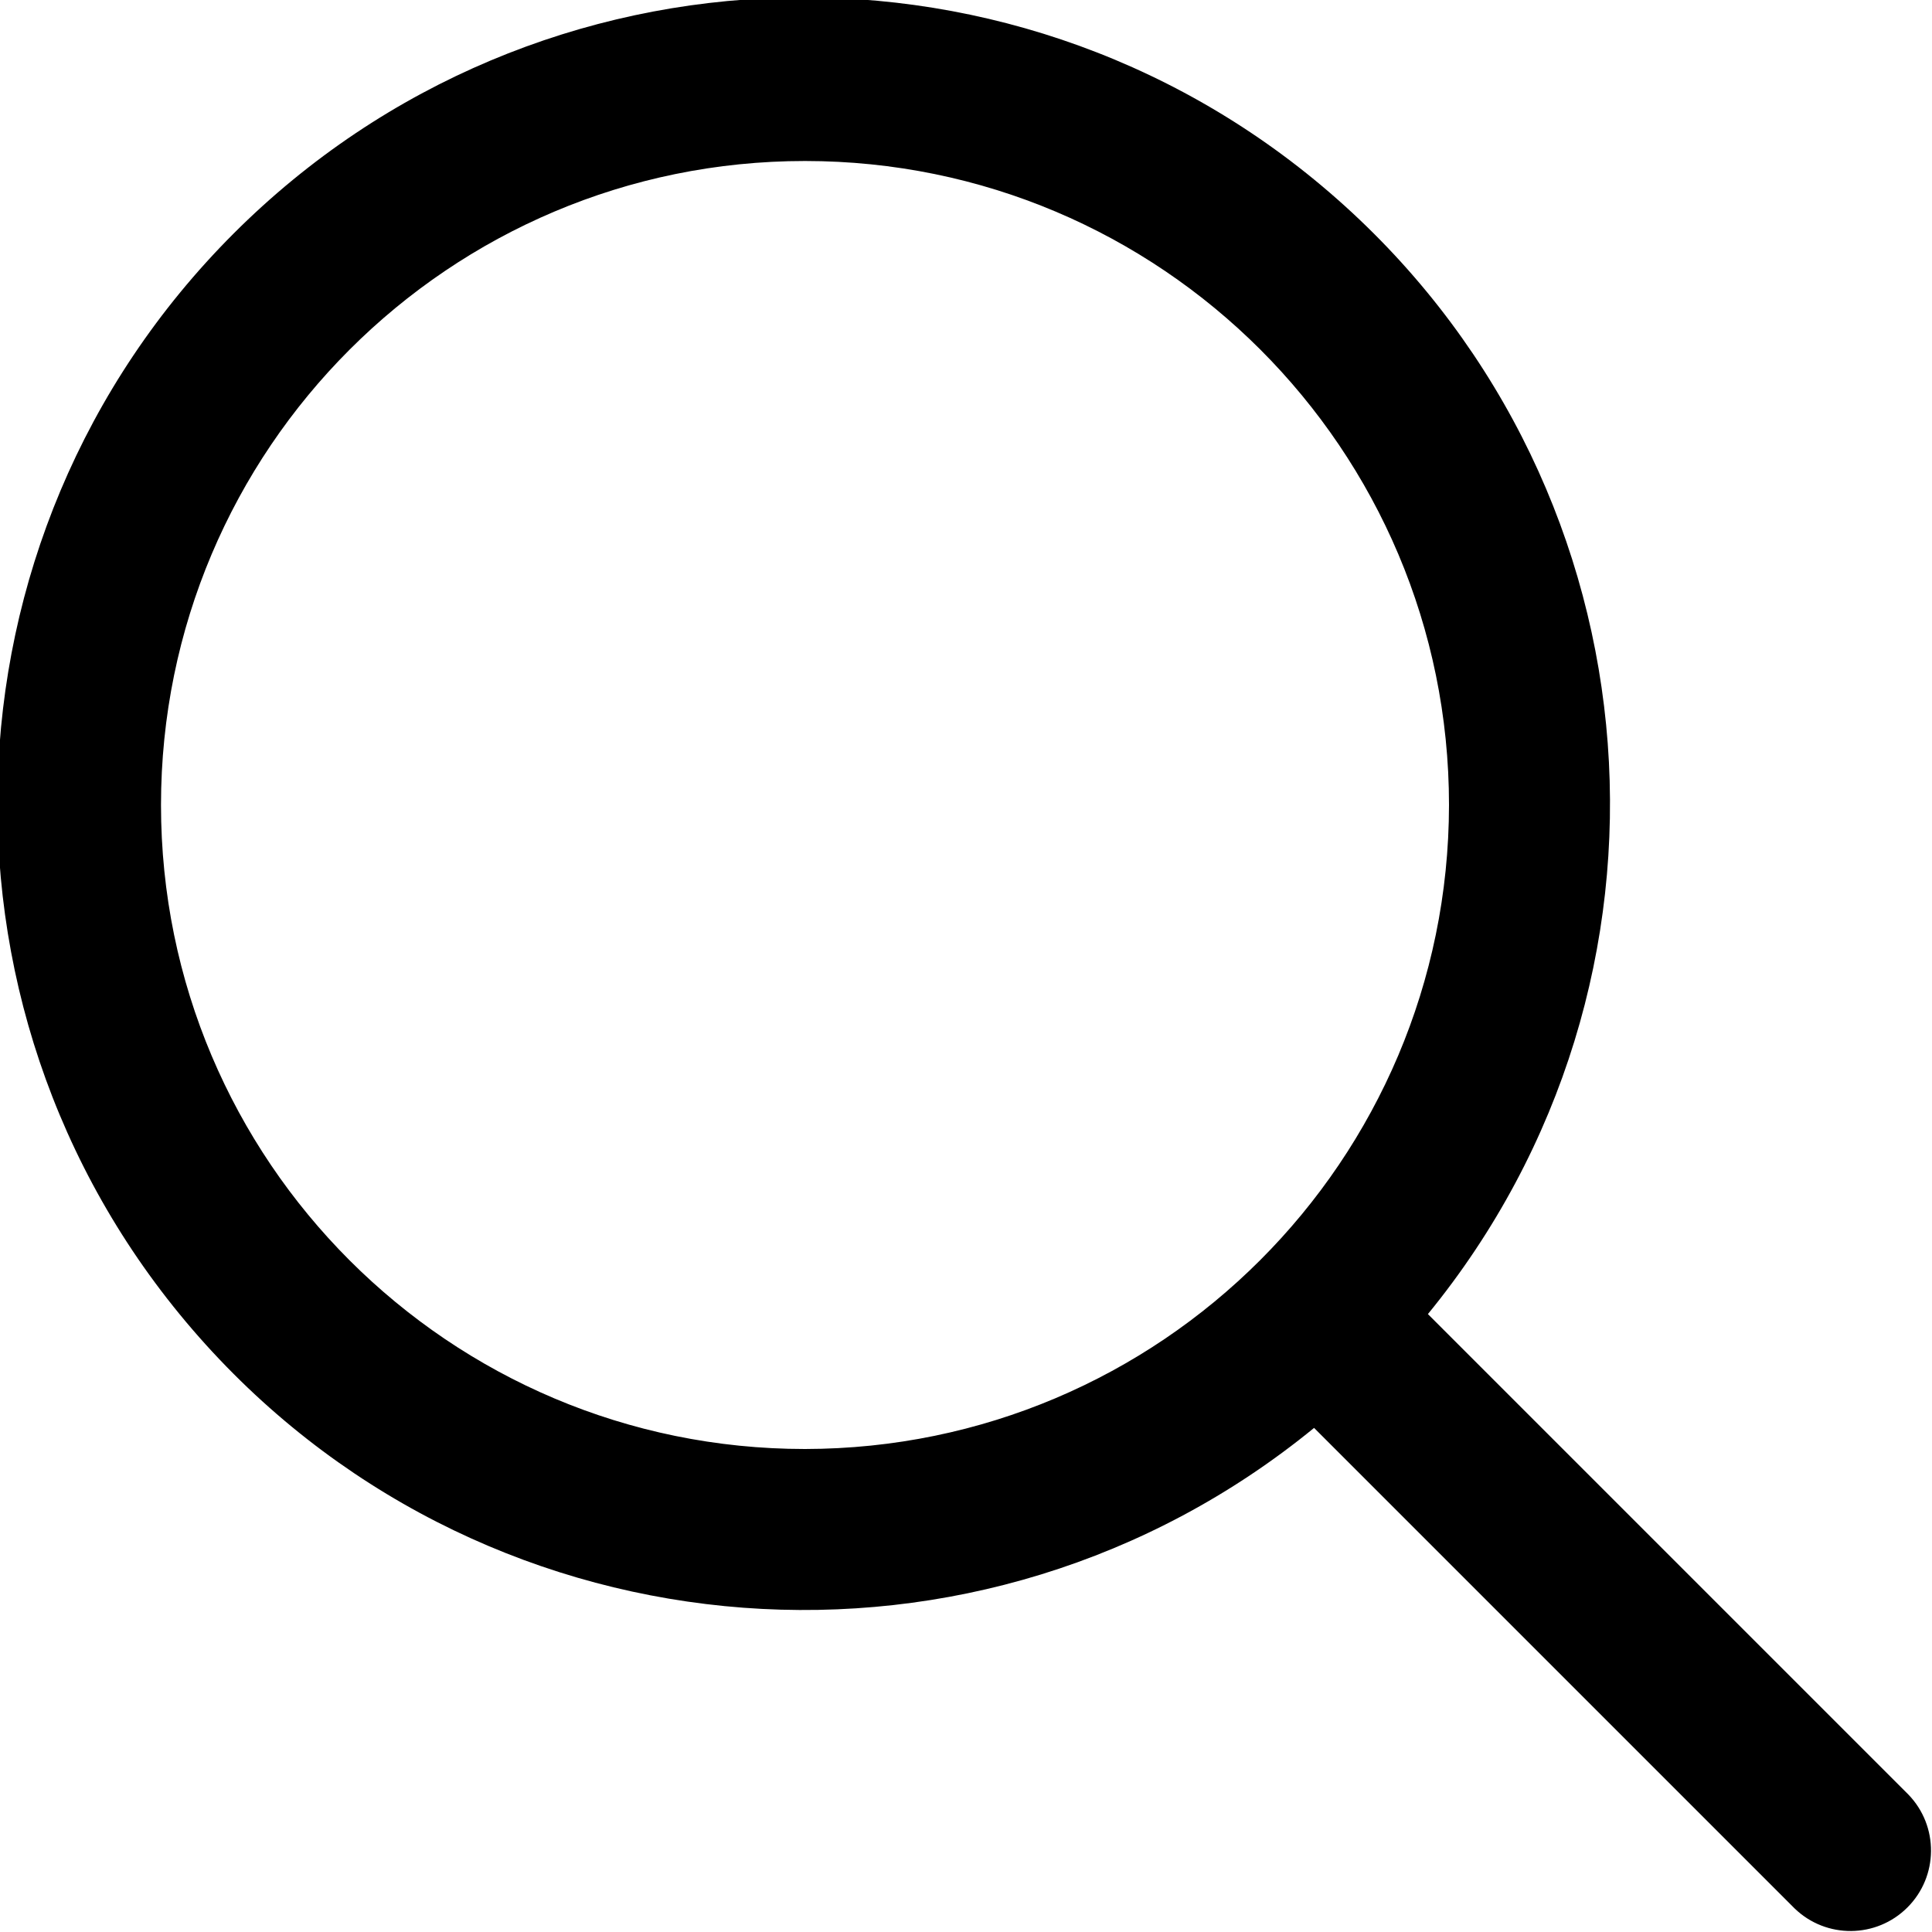
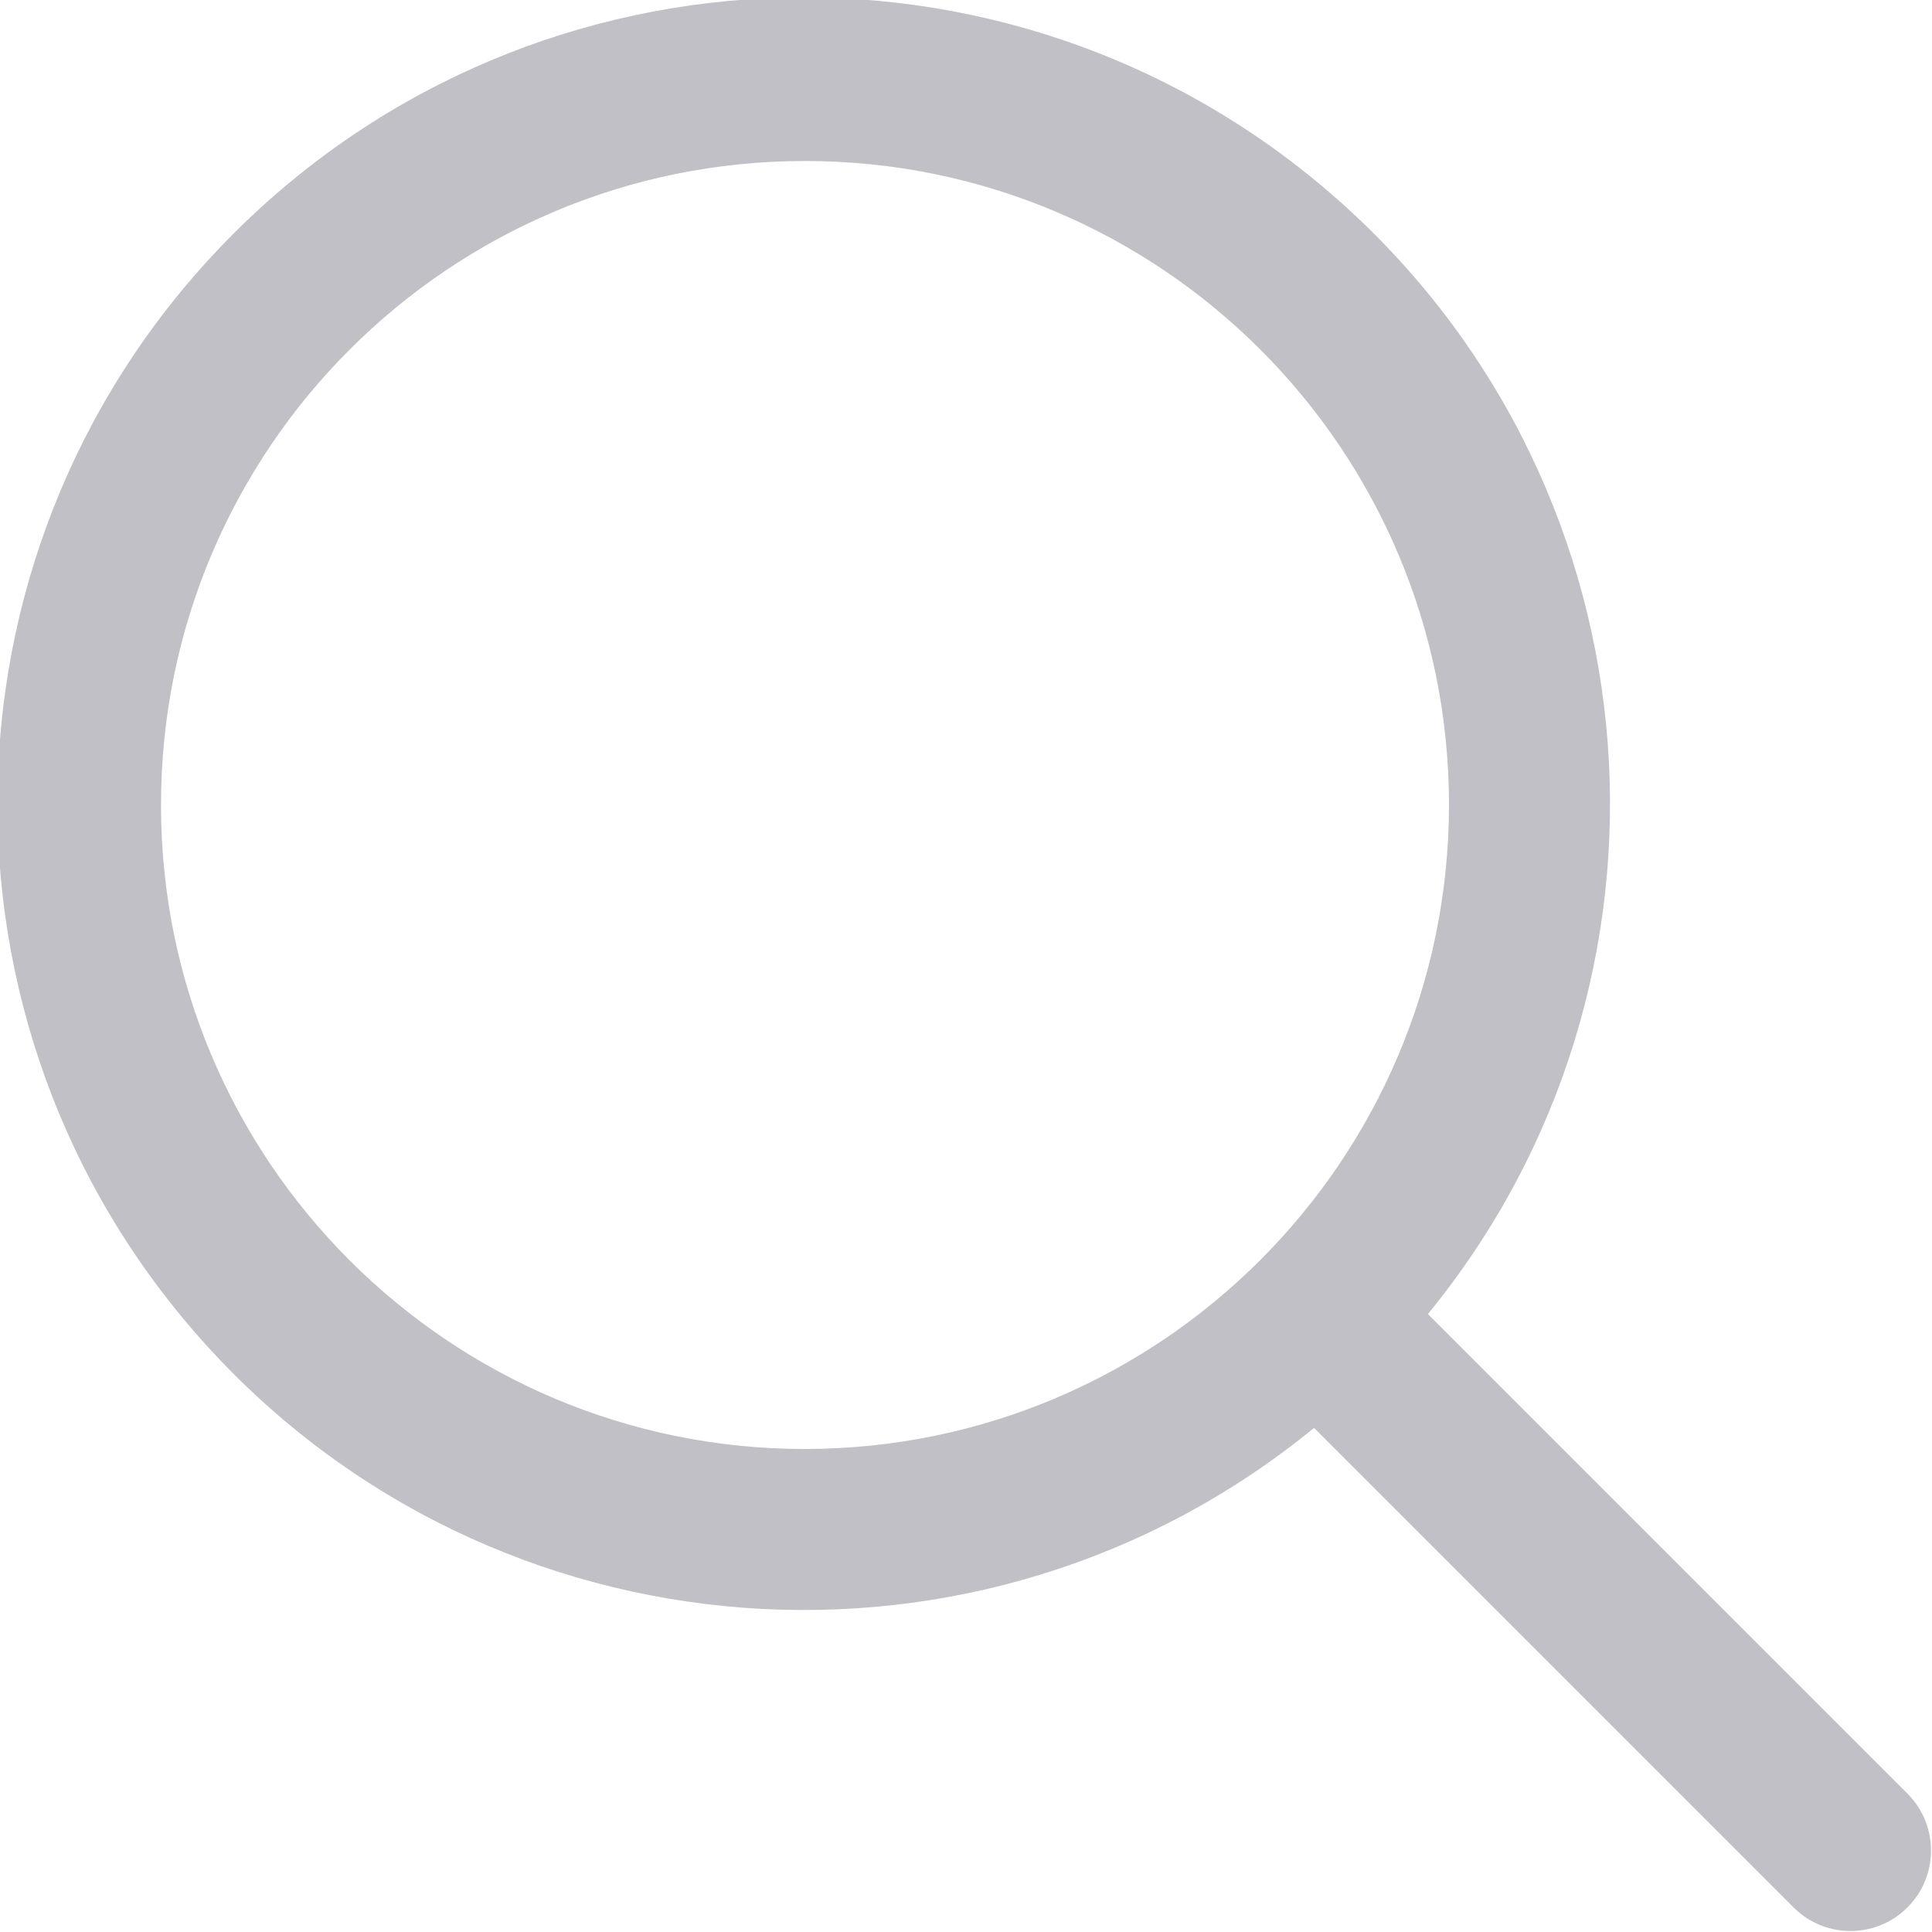
<svg xmlns="http://www.w3.org/2000/svg" id="Outline" viewBox="0 0 24 24" width="512" height="512">
-   <path d="M23.707,22.293l-5.969-5.969a10.016,10.016,0,1,0-1.414,1.414l5.969,5.969a1,1,0,0,0,1.414-1.414ZM10,18a8,8,0,1,1,8-8A8.009,8.009,0,0,1,10,18Z" />
+   <path fill="#C0C0C6" d="M23.707,22.293l-5.969-5.969a10.016,10.016,0,1,0-1.414,1.414l5.969,5.969a1,1,0,0,0,1.414-1.414ZM10,18a8,8,0,1,1,8-8A8.009,8.009,0,0,1,10,18Z" />
</svg>
